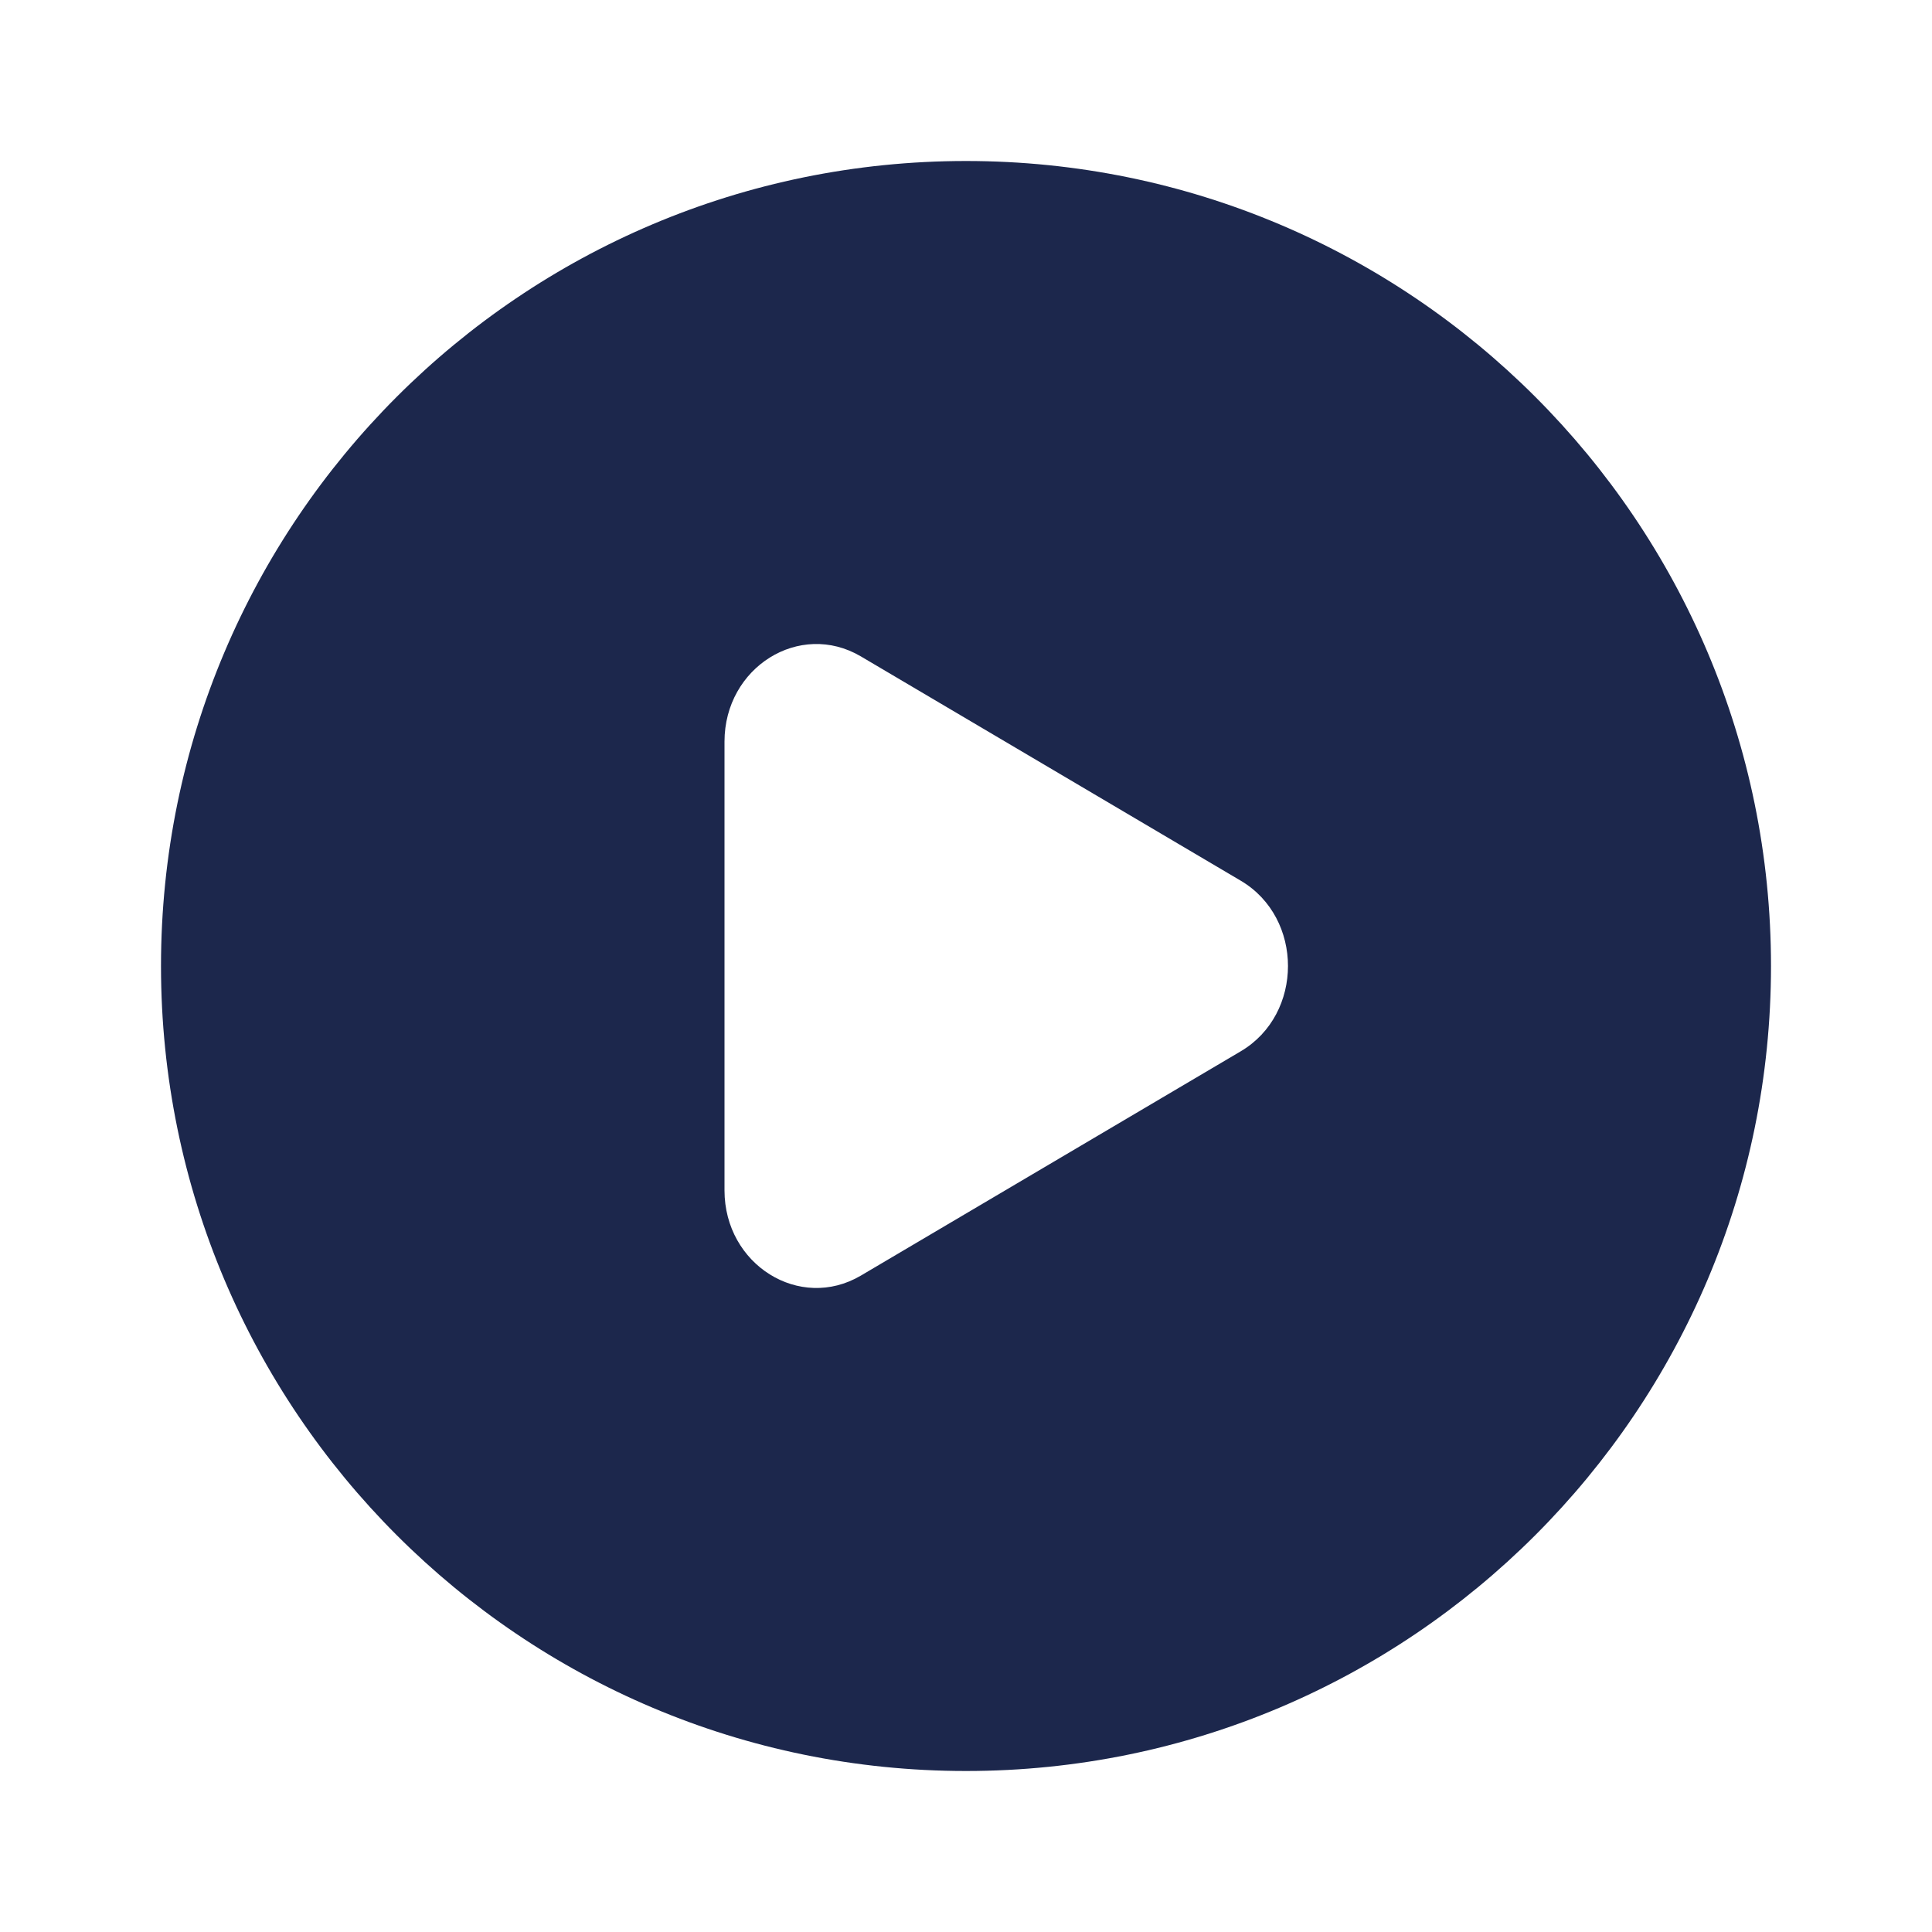
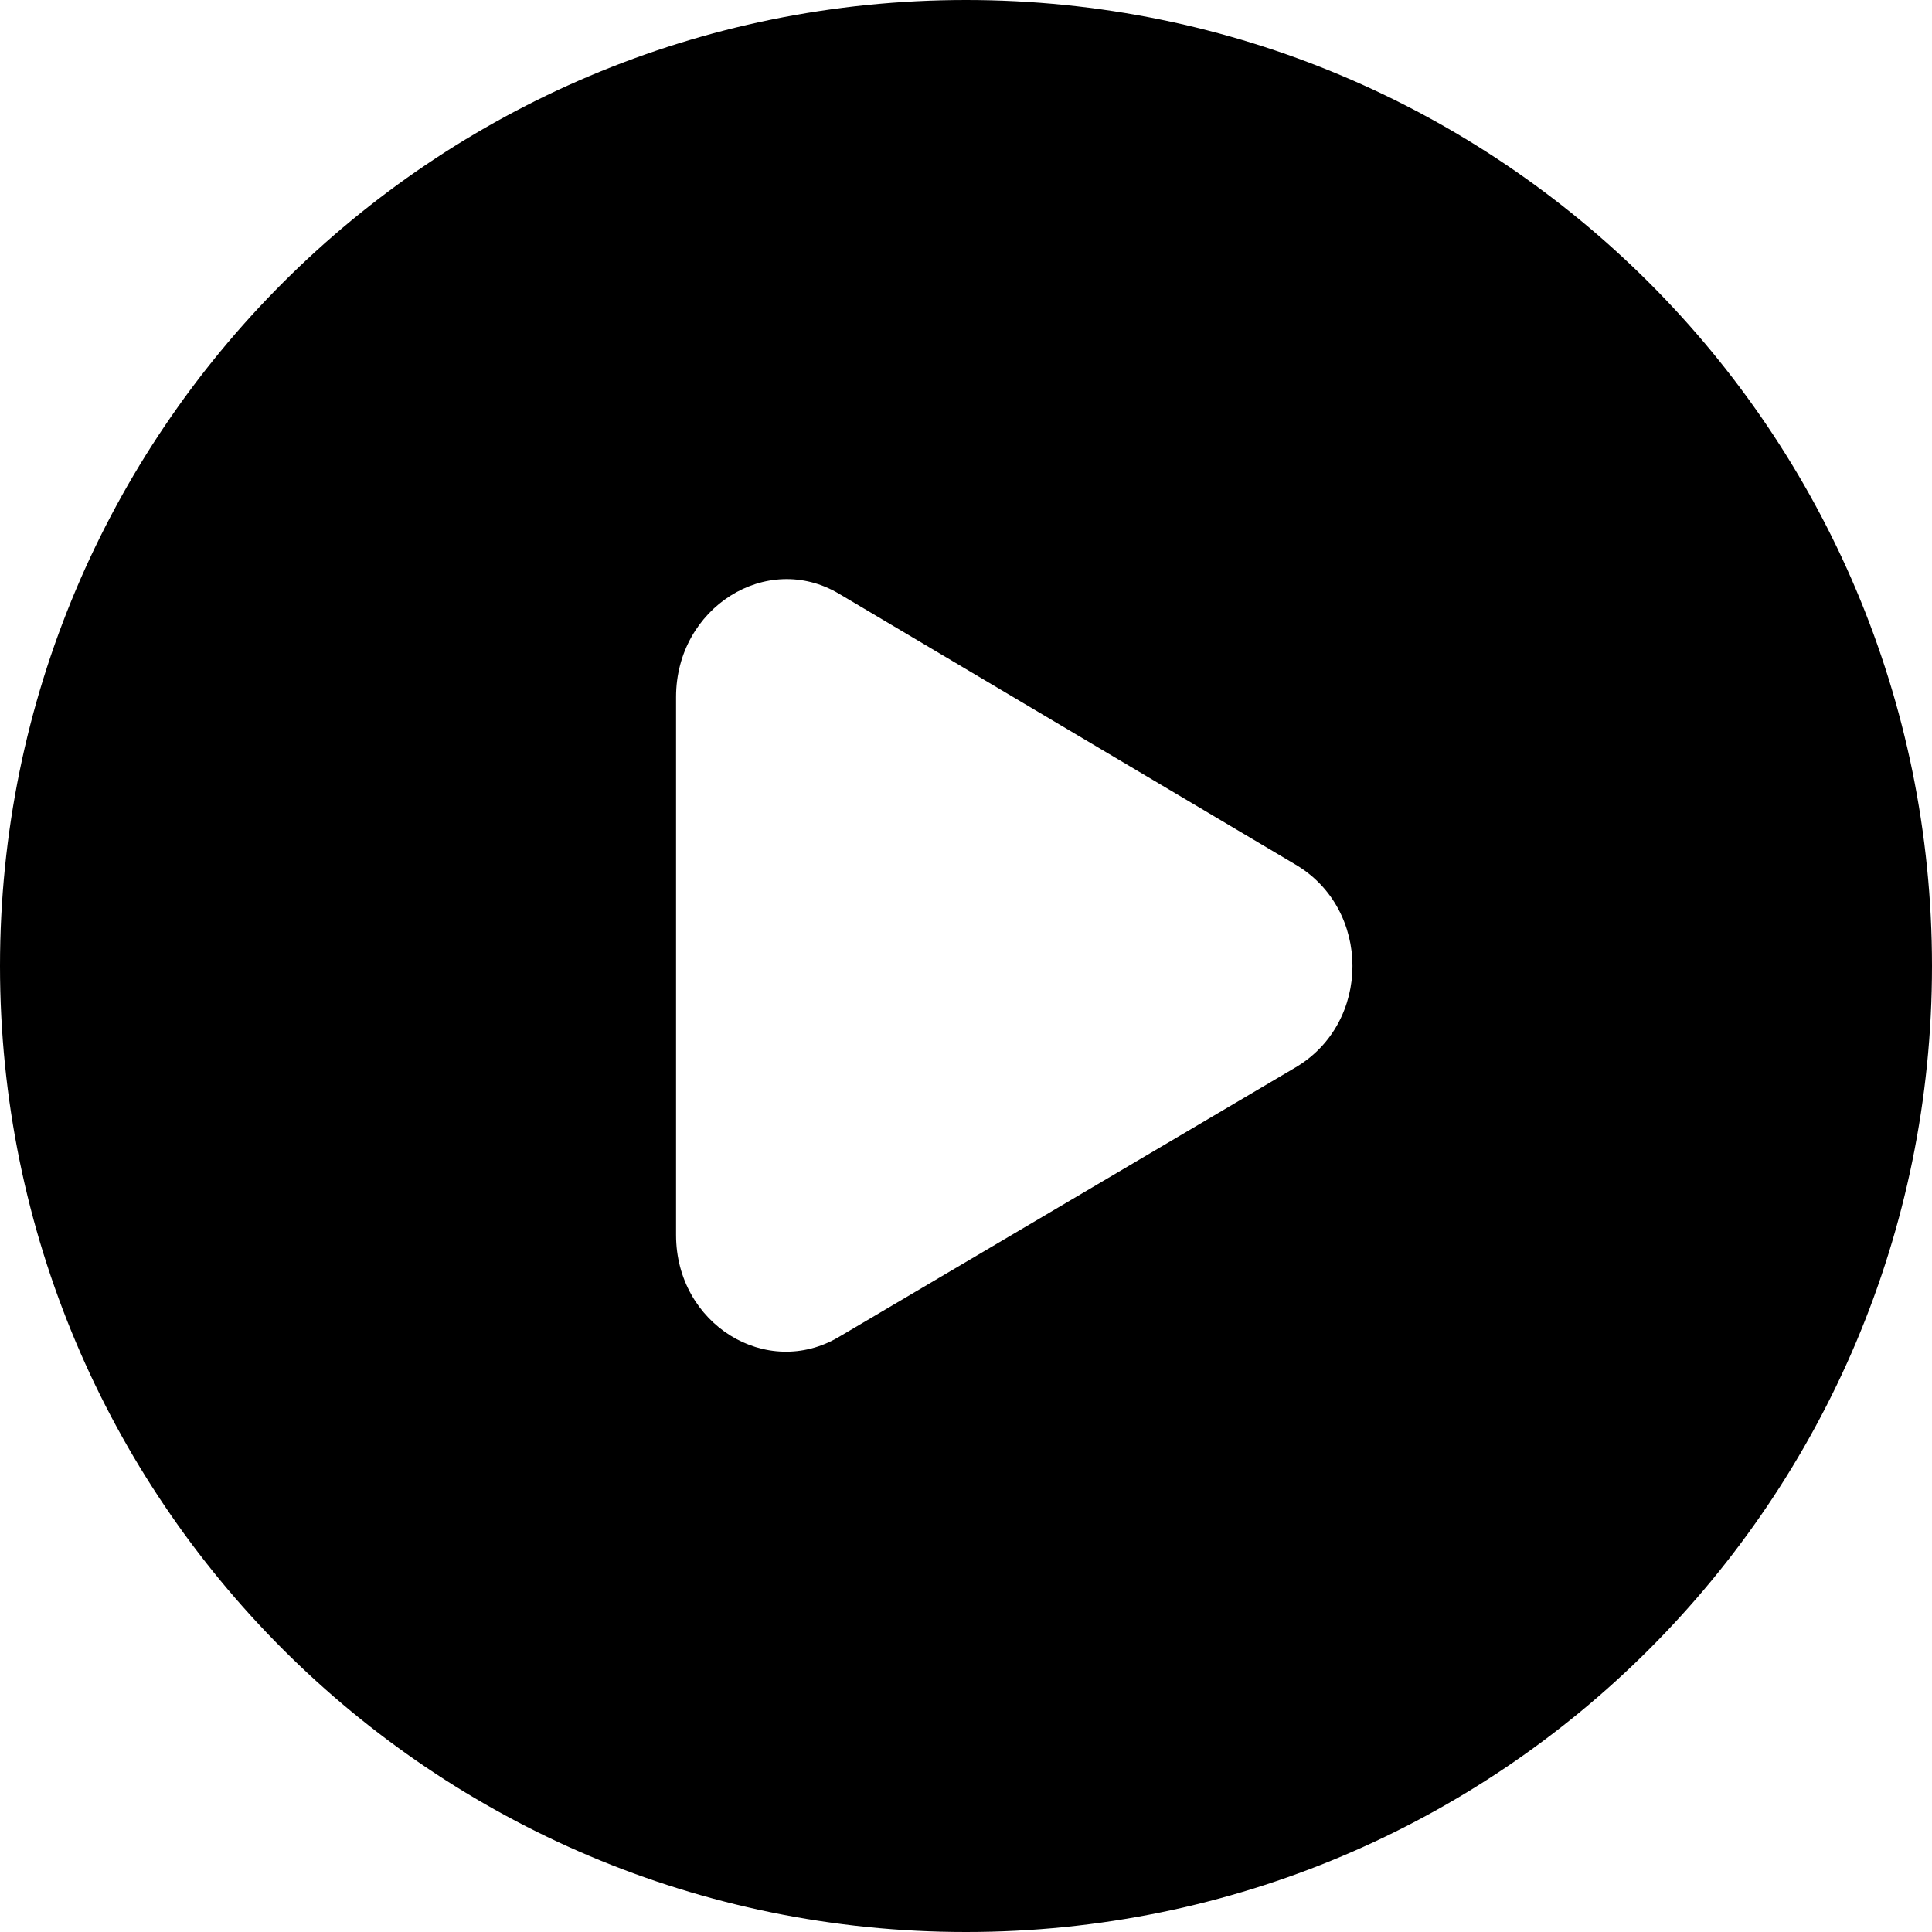
- <svg xmlns="http://www.w3.org/2000/svg" width="800px" height="800px" viewBox="0 0 24 24" fill="none">
-   <path fill-rule="evenodd" clip-rule="evenodd" d="M12 22C17.523 22 22 17.523 22 12C22 6.477 17.523 2 12 2C6.477 2 2 6.477 2 12C2 17.523 6.477 22 12 22ZM10.694 15.846L15.414 13.059C16.195 12.597 16.195 11.403 15.414 10.941L10.694 8.154C9.934 7.706 9 8.289 9 9.213V14.787C9 15.71 9.934 16.294 10.694 15.846Z" fill="#1C274C" />
+ <svg xmlns="http://www.w3.org/2000/svg" xml:space="preserve" width="50px" height="50px" version="1.1" shape-rendering="geometricPrecision" text-rendering="geometricPrecision" image-rendering="optimizeQuality" fill-rule="evenodd" clip-rule="evenodd" viewBox="0 0 13.86 13.86">
+   <path fill="black" d="M6.93 13.86c3.83,0 6.93,-3.1 6.93,-6.93 0,-3.83 -3.1,-6.93 -6.93,-6.93 -3.83,0 -6.93,3.1 -6.93,6.93 0,3.83 3.1,6.93 6.93,6.93zm-0.91 -4.27l3.27 -1.93c0.55,-0.32 0.55,-1.14 0,-1.46l-3.27 -1.94c-0.52,-0.31 -1.17,0.1 -1.17,0.74l0 3.86c0,0.64 0.65,1.04 1.17,0.73z" />
</svg>
